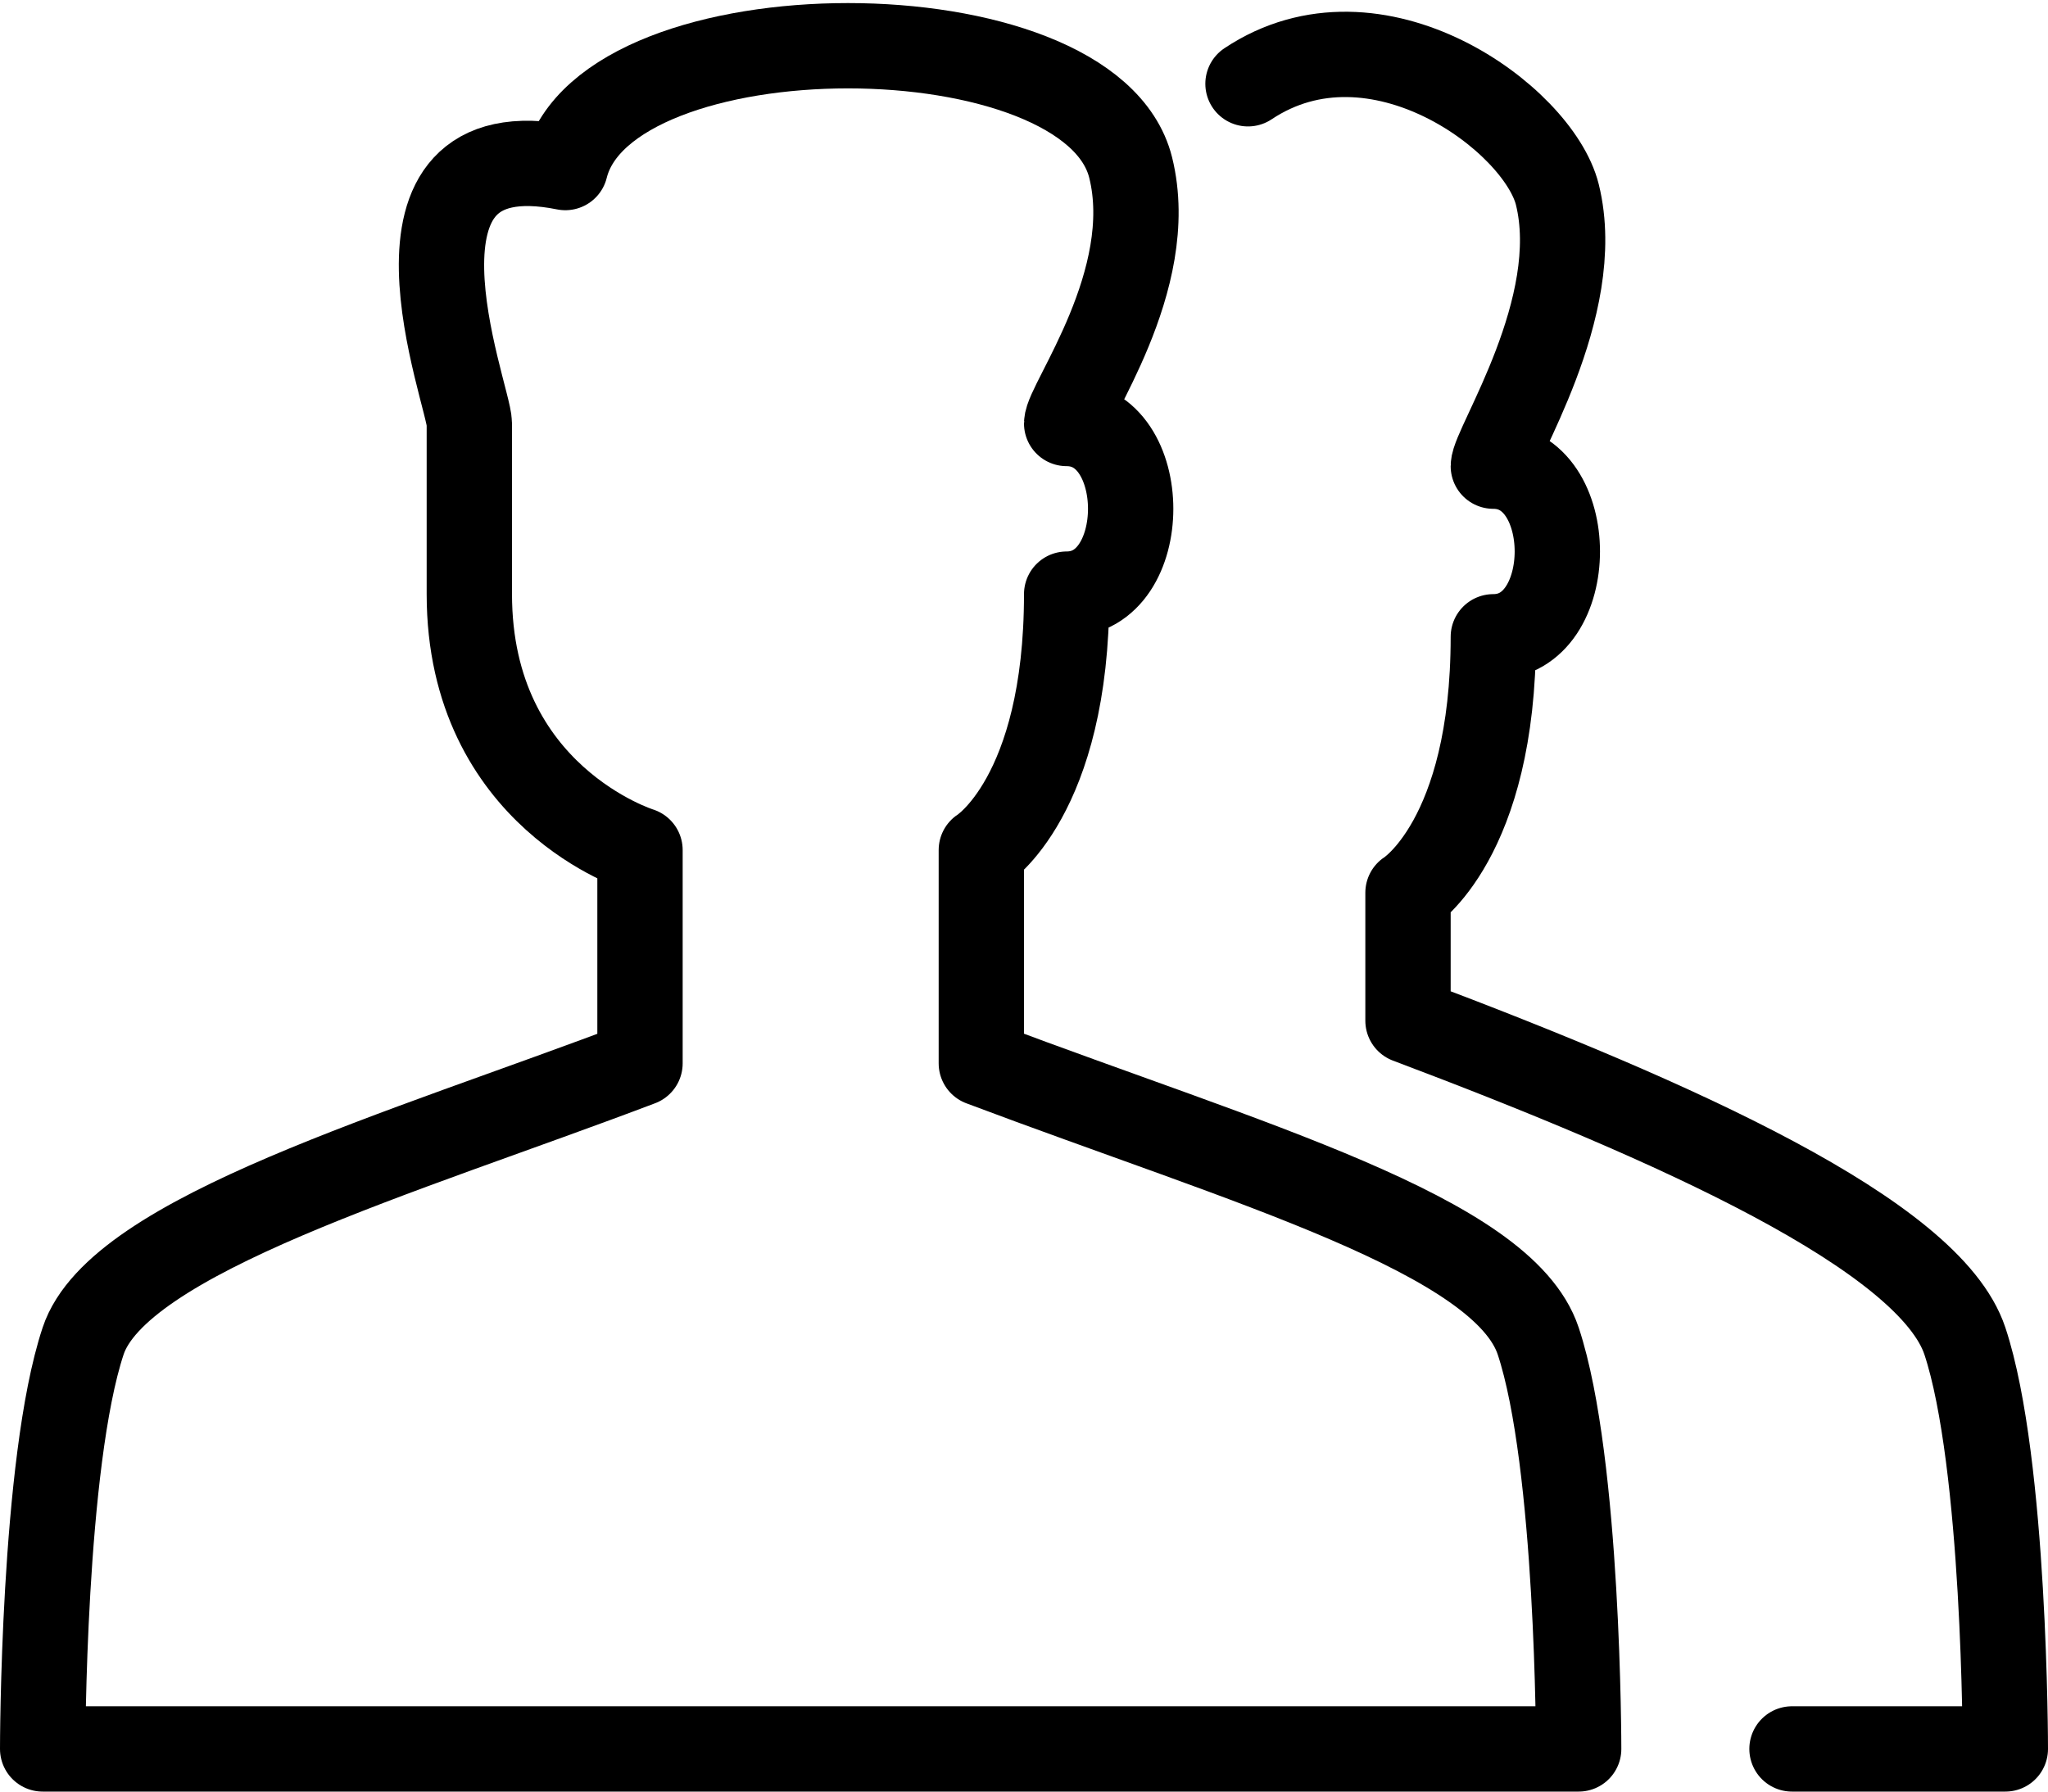
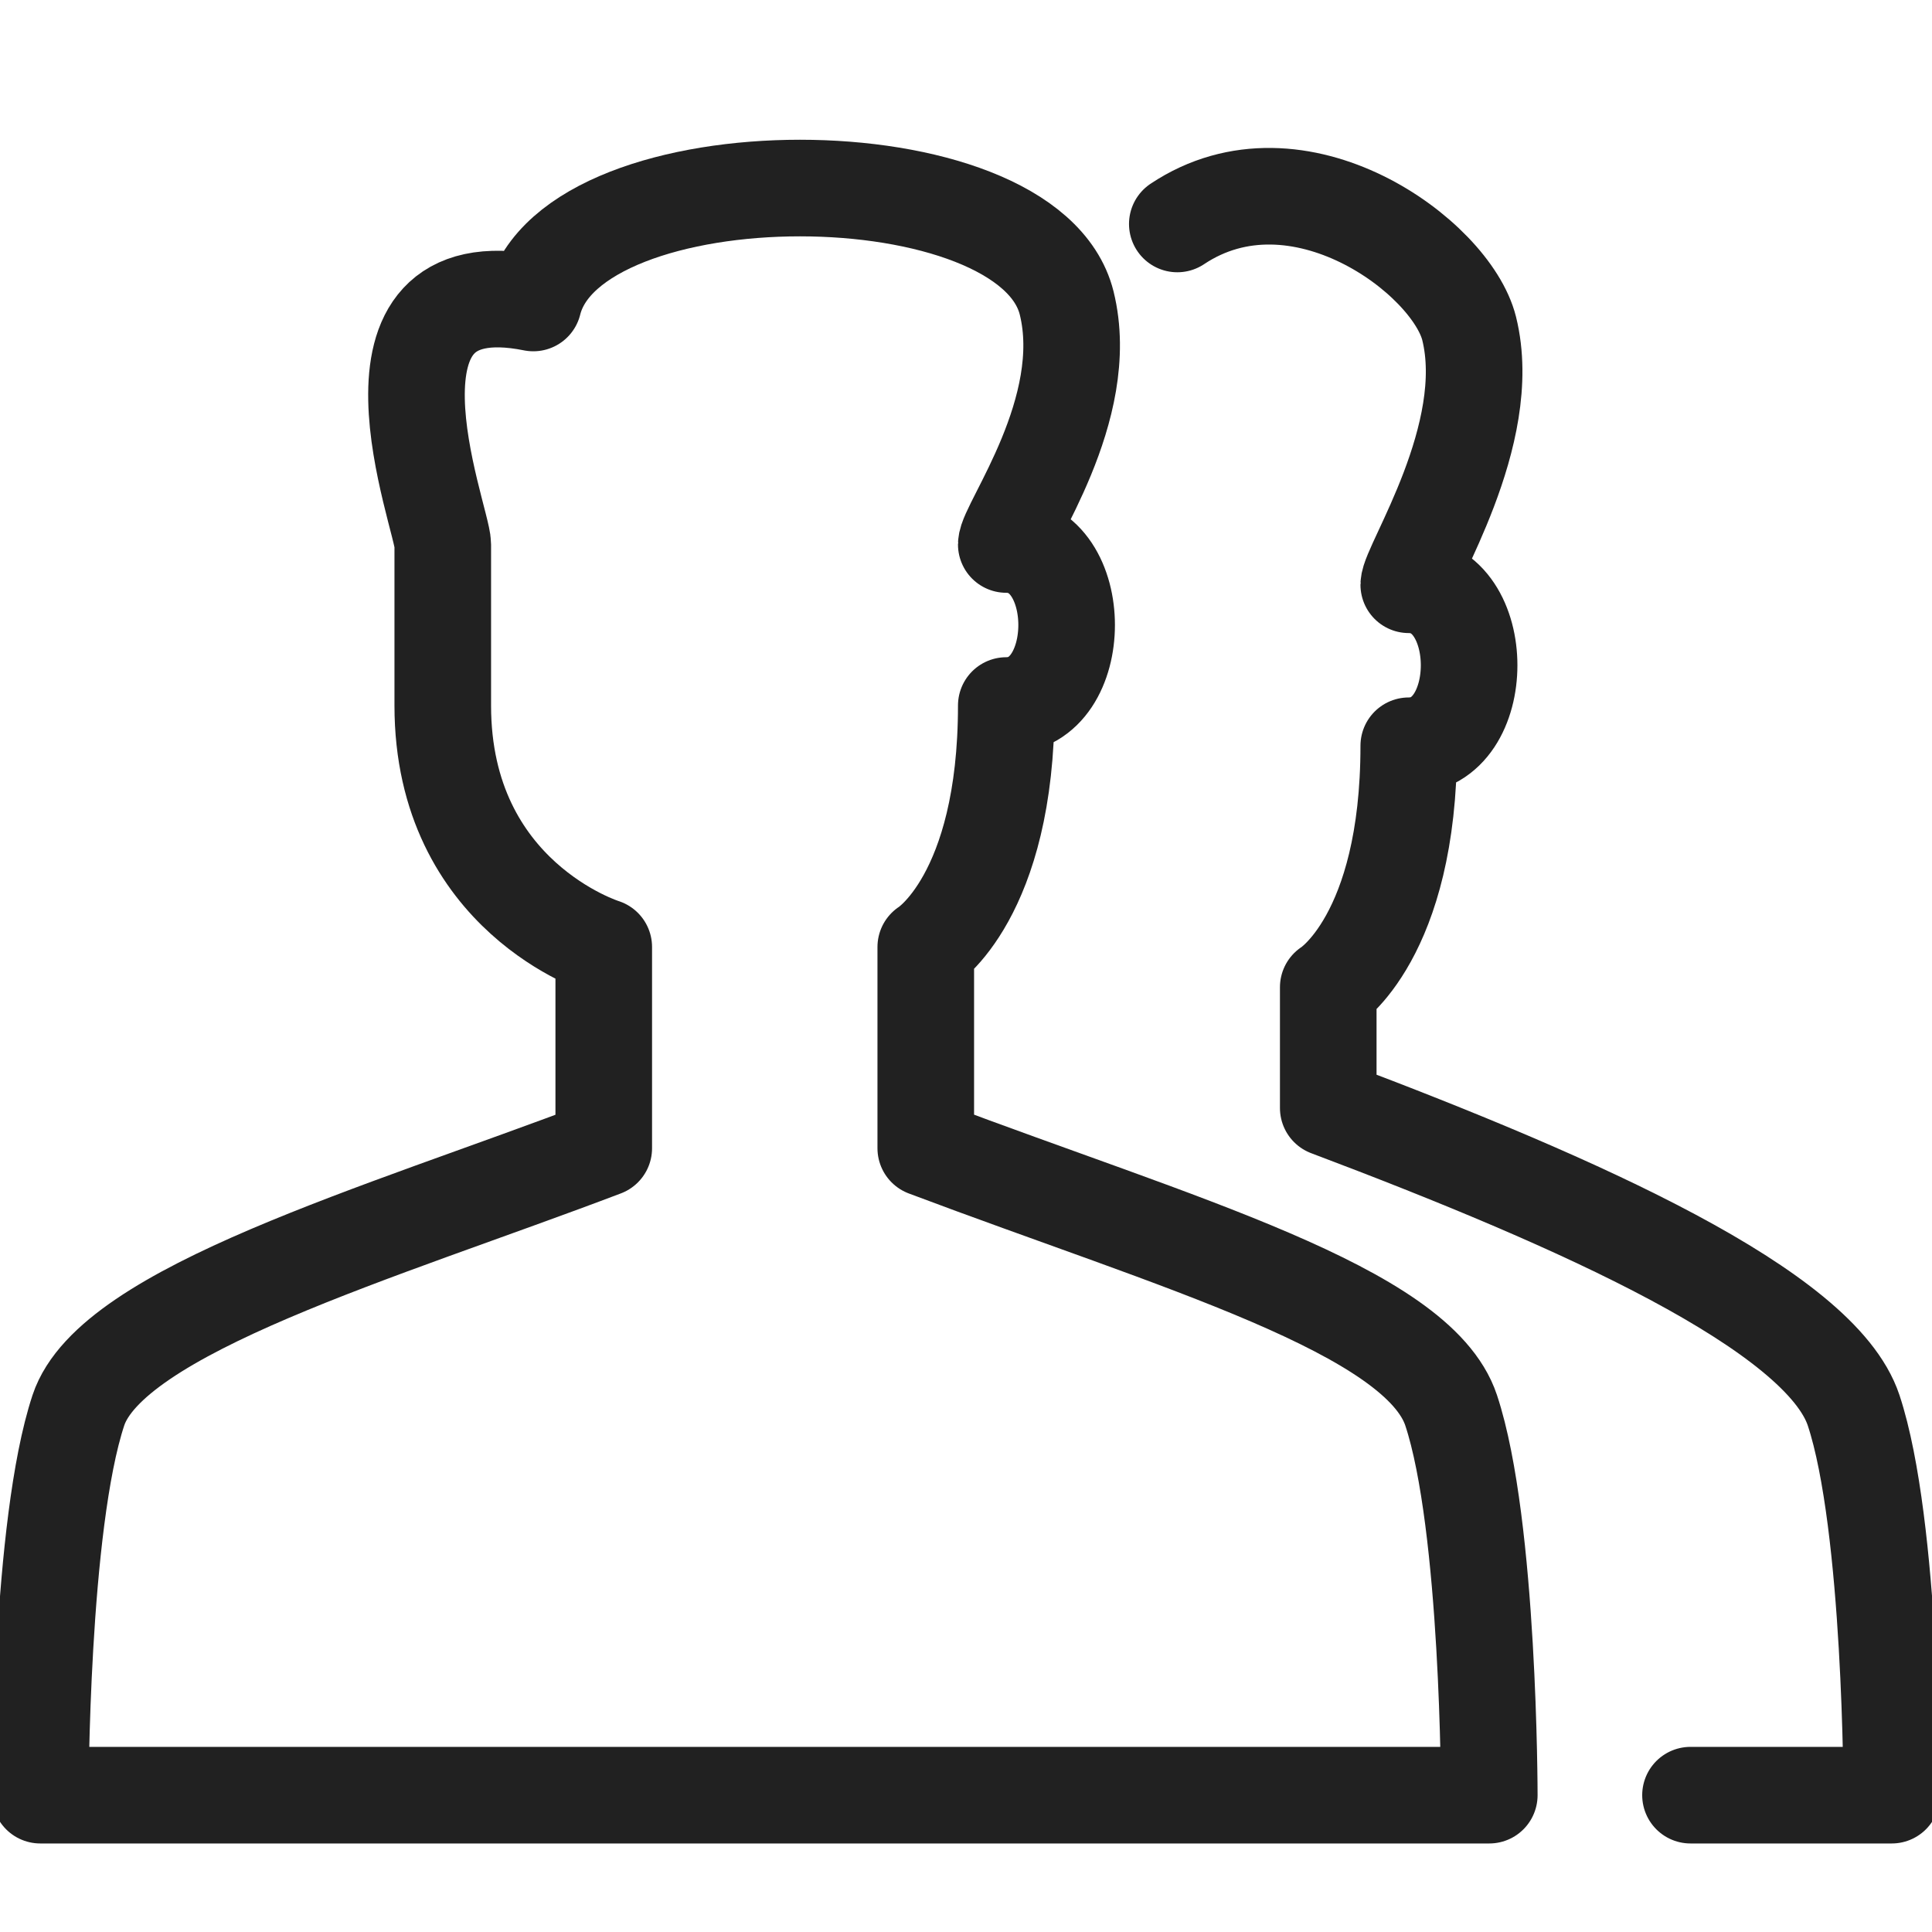
- <svg xmlns="http://www.w3.org/2000/svg" width="24px" height="21px" viewBox="0 0 24 21" version="1.1">
+ <svg xmlns="http://www.w3.org/2000/svg" width="40px" height="40px" viewBox="0 0 40 40" version="1.1">
  <defs />
-   <g id="Page-1" stroke="none" stroke-width="1" fill="none" fill-rule="evenodd" stroke-linejoin="round">
-     <g id="Stroke-526-+-Stroke-527" stroke="#000000">
-       <path d="M9.497,20.5 L18.5,20.5 C18.5,20.5 18.5,17.148 18.026,15.719 C17.613,14.476 14.63,13.644 11.5,12.464 L11.5,9.964 C11.5,9.964 12.5,9.345 12.5,6.964 C13.5,6.964 13.5,4.964 12.5,4.964 C12.5,4.73 13.578,3.286 13.25,1.964 C12.776,0.06 7.099,0.06 6.625,1.964 C4.256,1.488 5.5,4.644 5.5,4.964 L5.5,6.964 C5.5,9.345 7.5,9.964 7.5,9.964 L7.5,12.464 C4.722,13.519 1.386,14.476 0.974,15.719 C0.5,17.148 0.5,20.5 0.5,20.5 L9.497,20.5 L9.497,20.5 Z" id="Stroke-526" />
-       <path d="M21,20.5 L23.5,20.5 C23.5,20.5 23.5,17.148 23.026,15.719 C22.613,14.476 19.63,13.144 16.5,11.964 L16.5,10.464 C16.5,10.464 17.5,9.845 17.5,7.464 C18.5,7.464 18.5,5.464 17.5,5.464 C17.5,5.23 18.578,3.602 18.25,2.28 C18.028,1.39 16.125,-0.018 14.625,0.982" id="Stroke-527" stroke-linecap="round" />
+   <g id="Page-1" stroke="none" stroke-width="2" fill="none" fill-rule="evenodd" stroke-linejoin="round">
+     <g id="Artboard-3" stroke="#212121">
+       <g id="Stroke-526-+-Stroke-527" transform="translate(0, 3)">
+         <path d="M15.829,34.167 L30.834,34.167 C30.834,34.167 30.834,28.58 30.044,26.198 C29.355,24.127 24.384,22.74 19.167,20.773 L19.167,16.607 C19.167,16.607 20.834,15.575 20.834,11.607 C22.5,11.607 22.5,8.273 20.834,8.273 C20.834,7.883 22.63,5.477 22.084,3.273 C21.294,0.1 11.832,0.1 11.042,3.273 C7.093,2.48 9.167,7.74 9.167,8.273 L9.167,11.607 C9.167,15.575 12.5,16.607 12.5,16.607 L12.5,20.773 C7.87,22.532 2.31,24.127 1.623,26.198 C0.834,28.58 0.834,34.167 0.834,34.167 L15.829,34.167 L15.829,34.167 Z" id="Stroke-526" />
+         <path d="M35,34.167 L39.167,34.167 C39.167,34.167 39.167,28.58 38.377,26.198 C37.688,24.127 32.717,21.907 27.5,19.94 L27.5,17.44 C27.5,17.44 29.167,16.408 29.167,12.44 C30.833,12.44 30.833,9.107 29.167,9.107 C29.167,8.717 30.963,6.003 30.417,3.8 C30.047,2.317 26.875,-0.03 24.375,1.637" id="Stroke-527" stroke-linecap="round" />
+       </g>
    </g>
  </g>
</svg>
